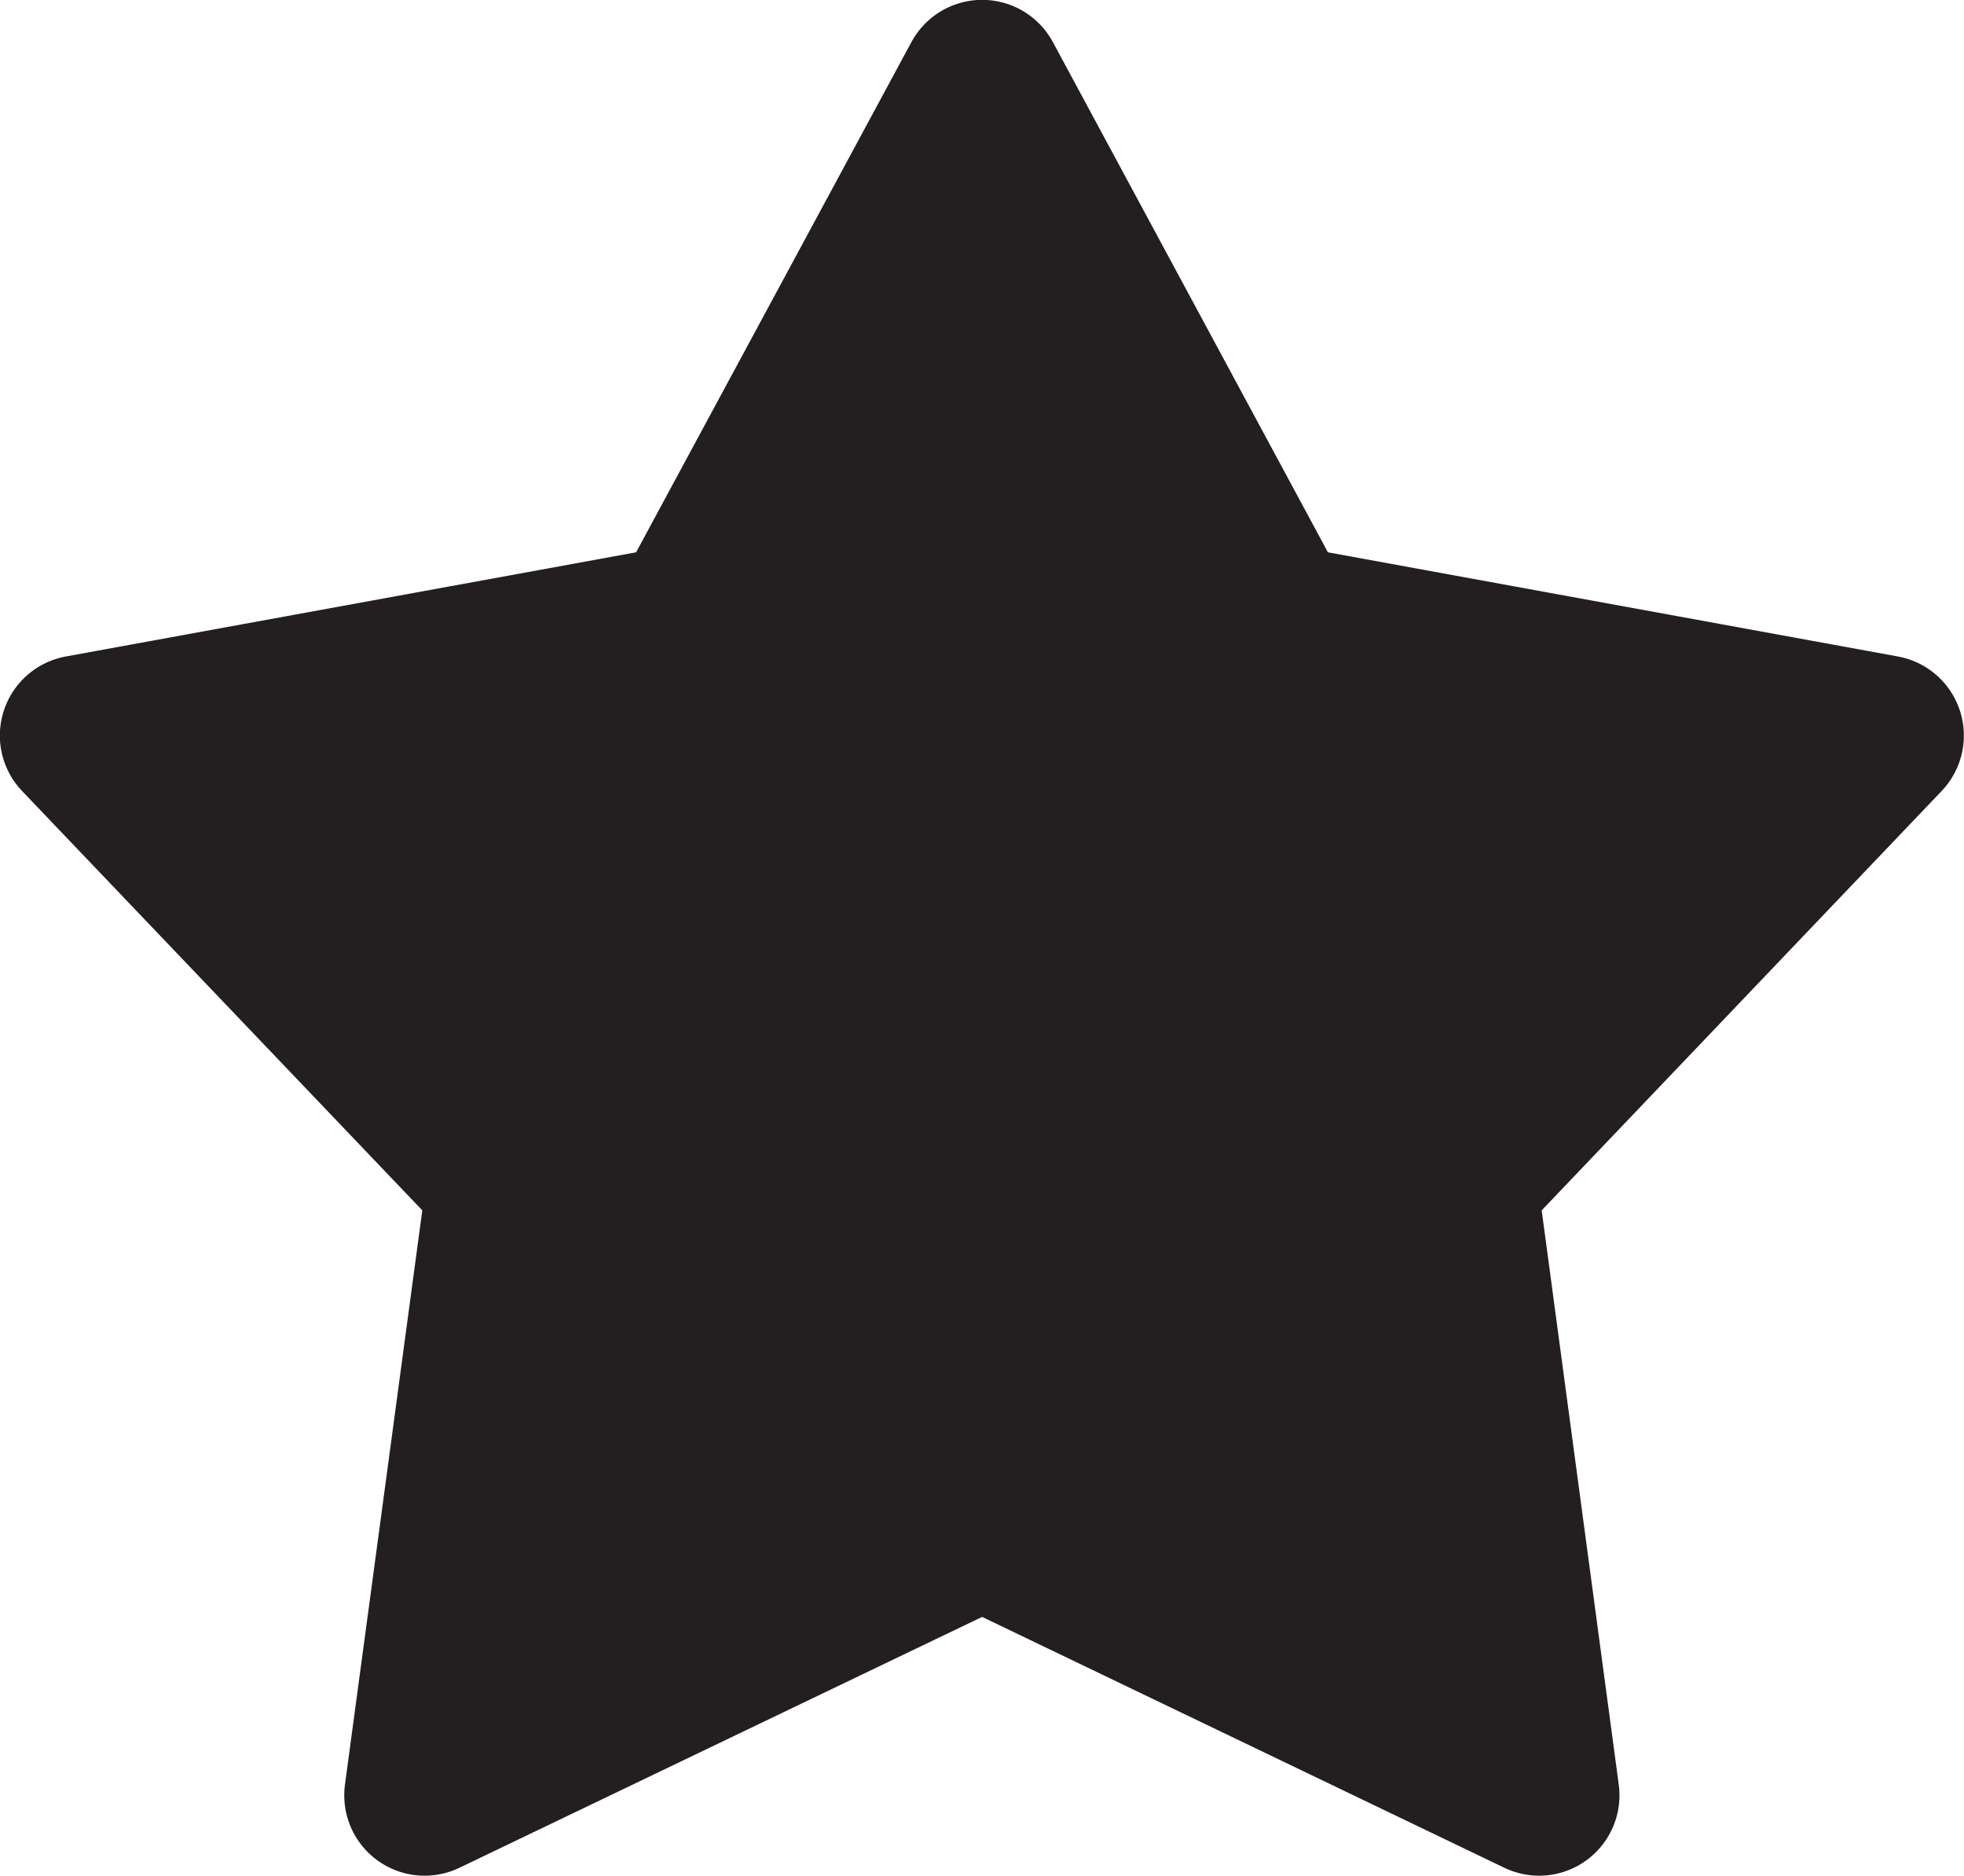
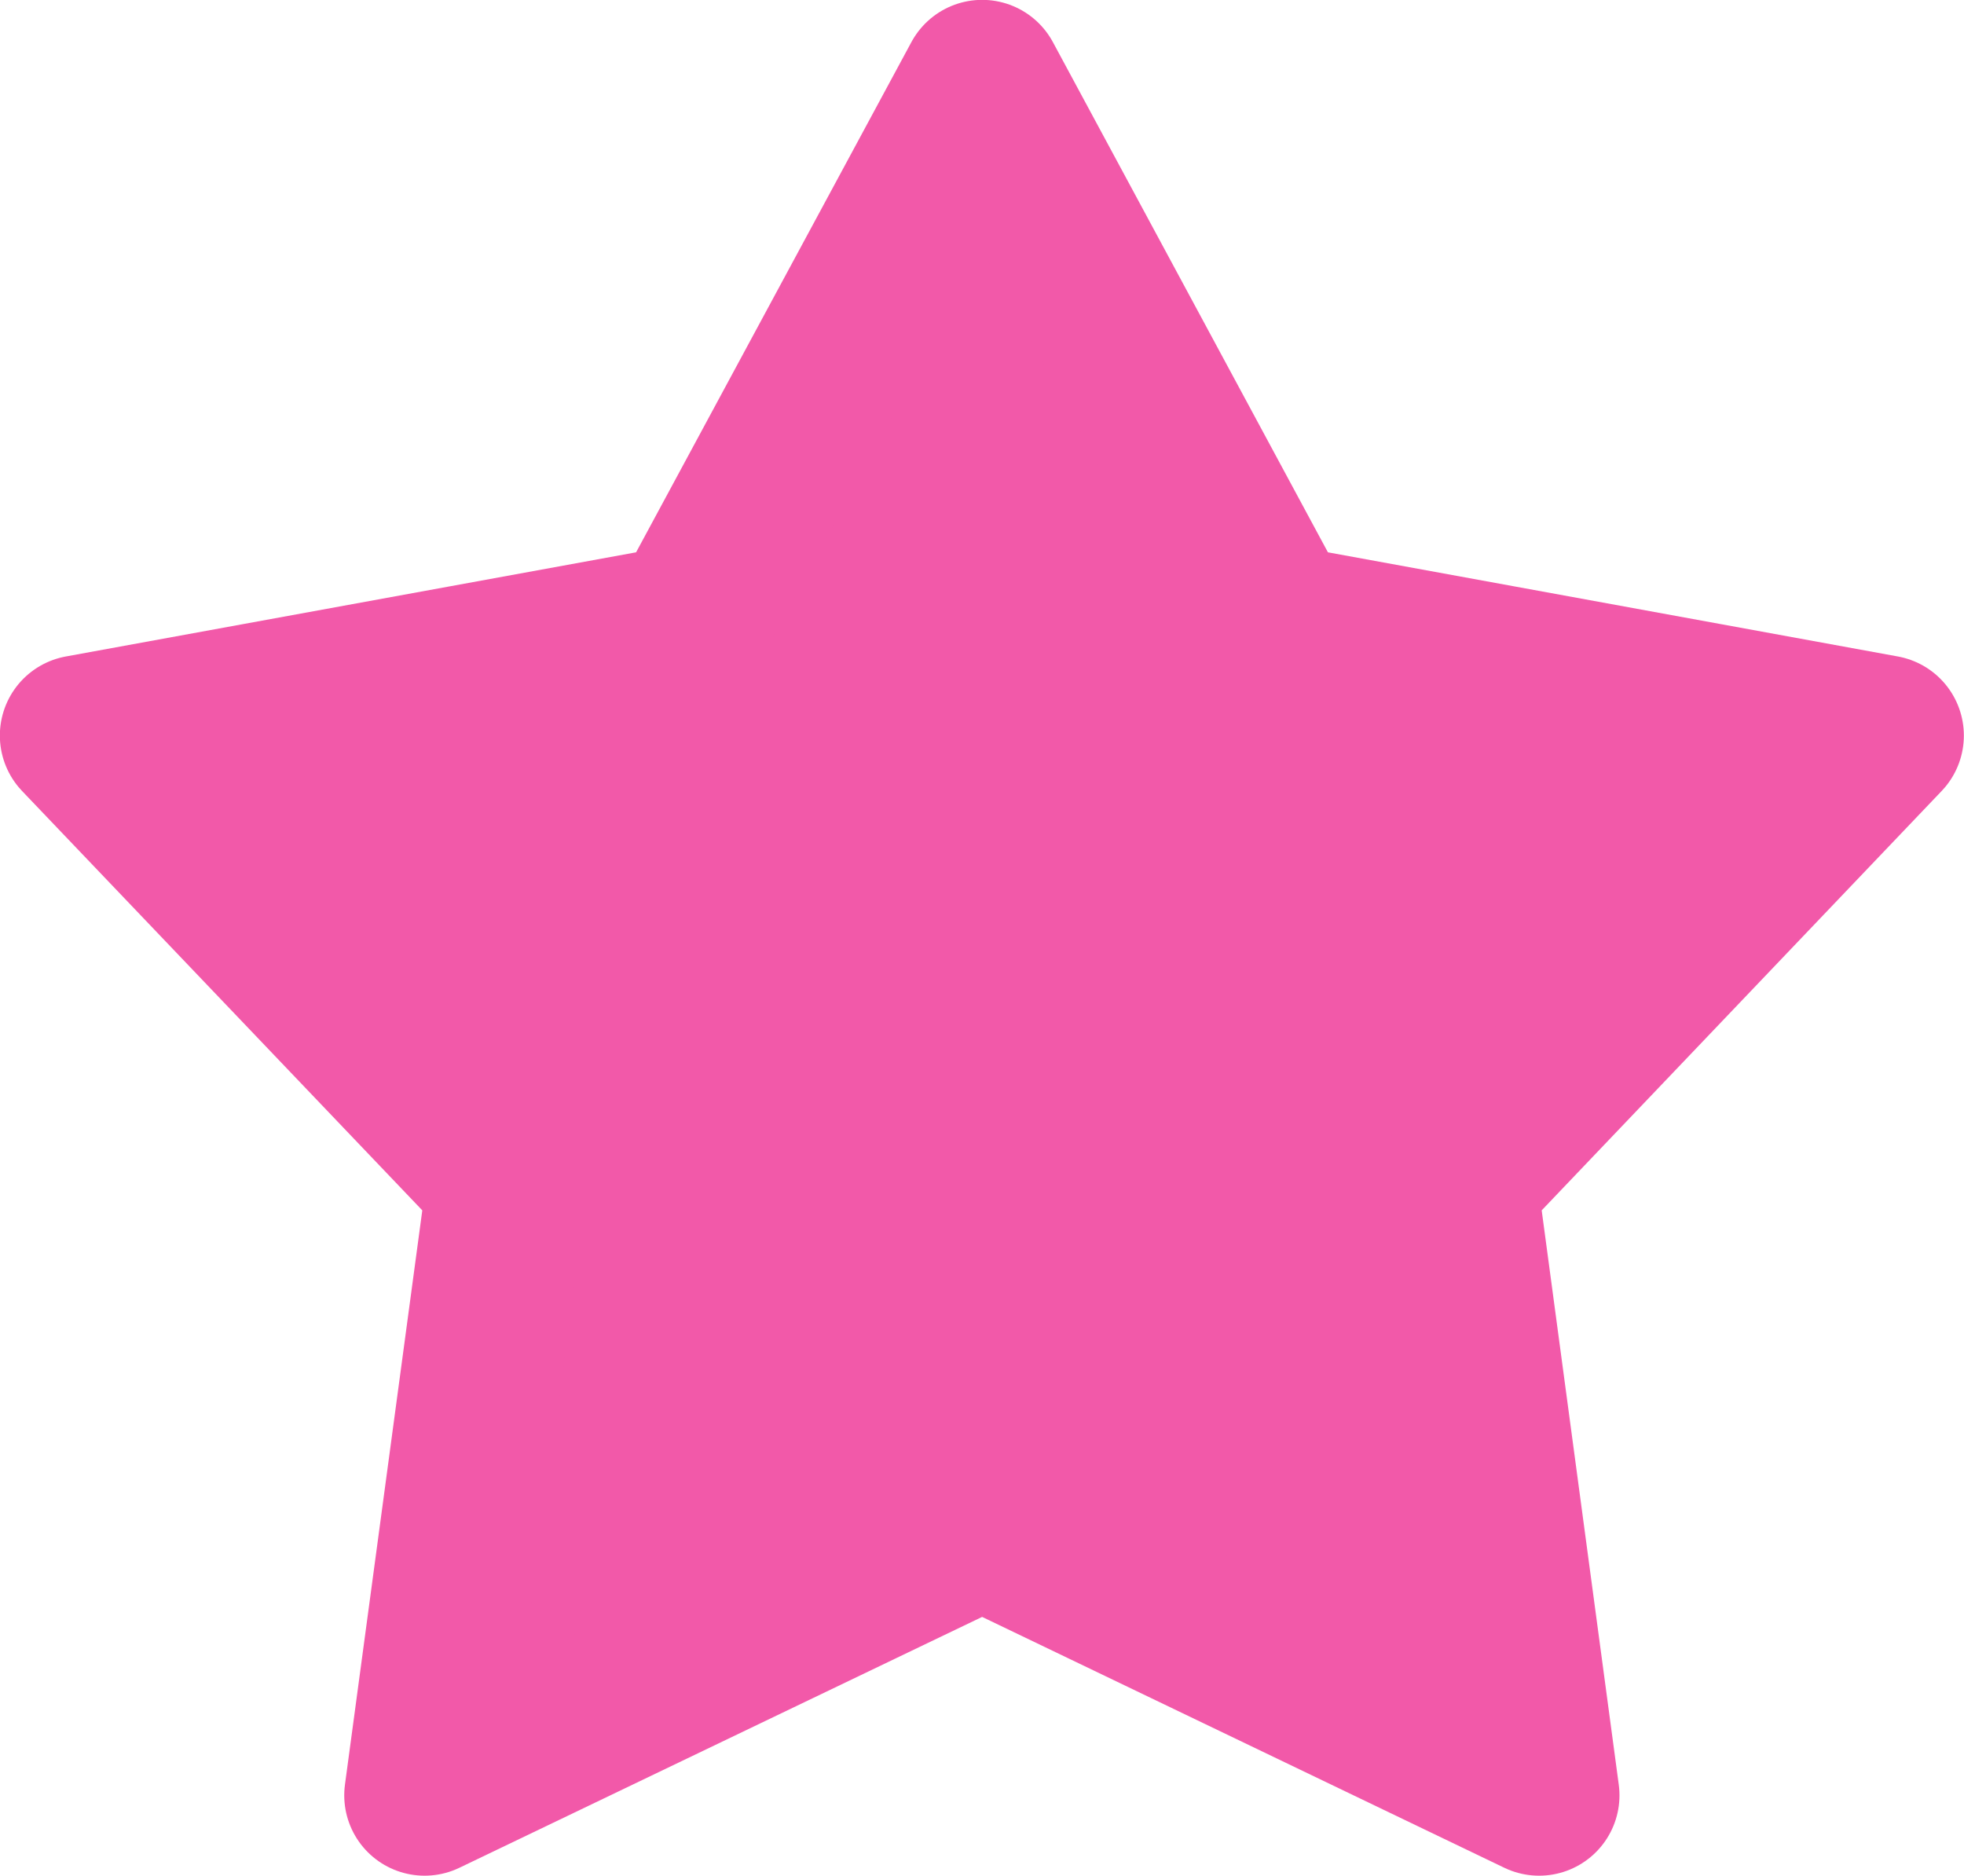
<svg xmlns="http://www.w3.org/2000/svg" viewBox="0 0 69.29 66.18">
-   <defs>
-     <style>.cls-1{fill:#231f20;stroke:#231f20;stroke-linecap:round;stroke-linejoin:round;stroke-width:5.67px;}</style>
-   </defs>
-   <g id="Слой_2" data-name="Слой 2">
-     <g id="Слой_1-2" data-name="Слой 1">
-       <polygon class="cls-1" points="34.65 2.83 45 22.03 66.45 25.95 51.4 41.73 54.3 63.34 34.65 53.9 14.98 63.34 17.89 41.73 2.83 25.95 24.29 22.03 34.65 2.83 34.65 2.83" />
-     </g>
-   </g>
+   <style>.cls-1{fill:#f259a9;stroke:#f259a9;stroke-linecap:round;stroke-linejoin:round;stroke-width:5.67px;}</style>
+   <polygon class="cls-1" points="34.65 2.83 45 22.03 66.45 25.95 51.4 41.73 54.3 63.34 34.65 53.9 14.98 63.34 17.89 41.73 2.83 25.95 24.29 22.03 34.65 2.83 34.65 2.83" />
</svg>
